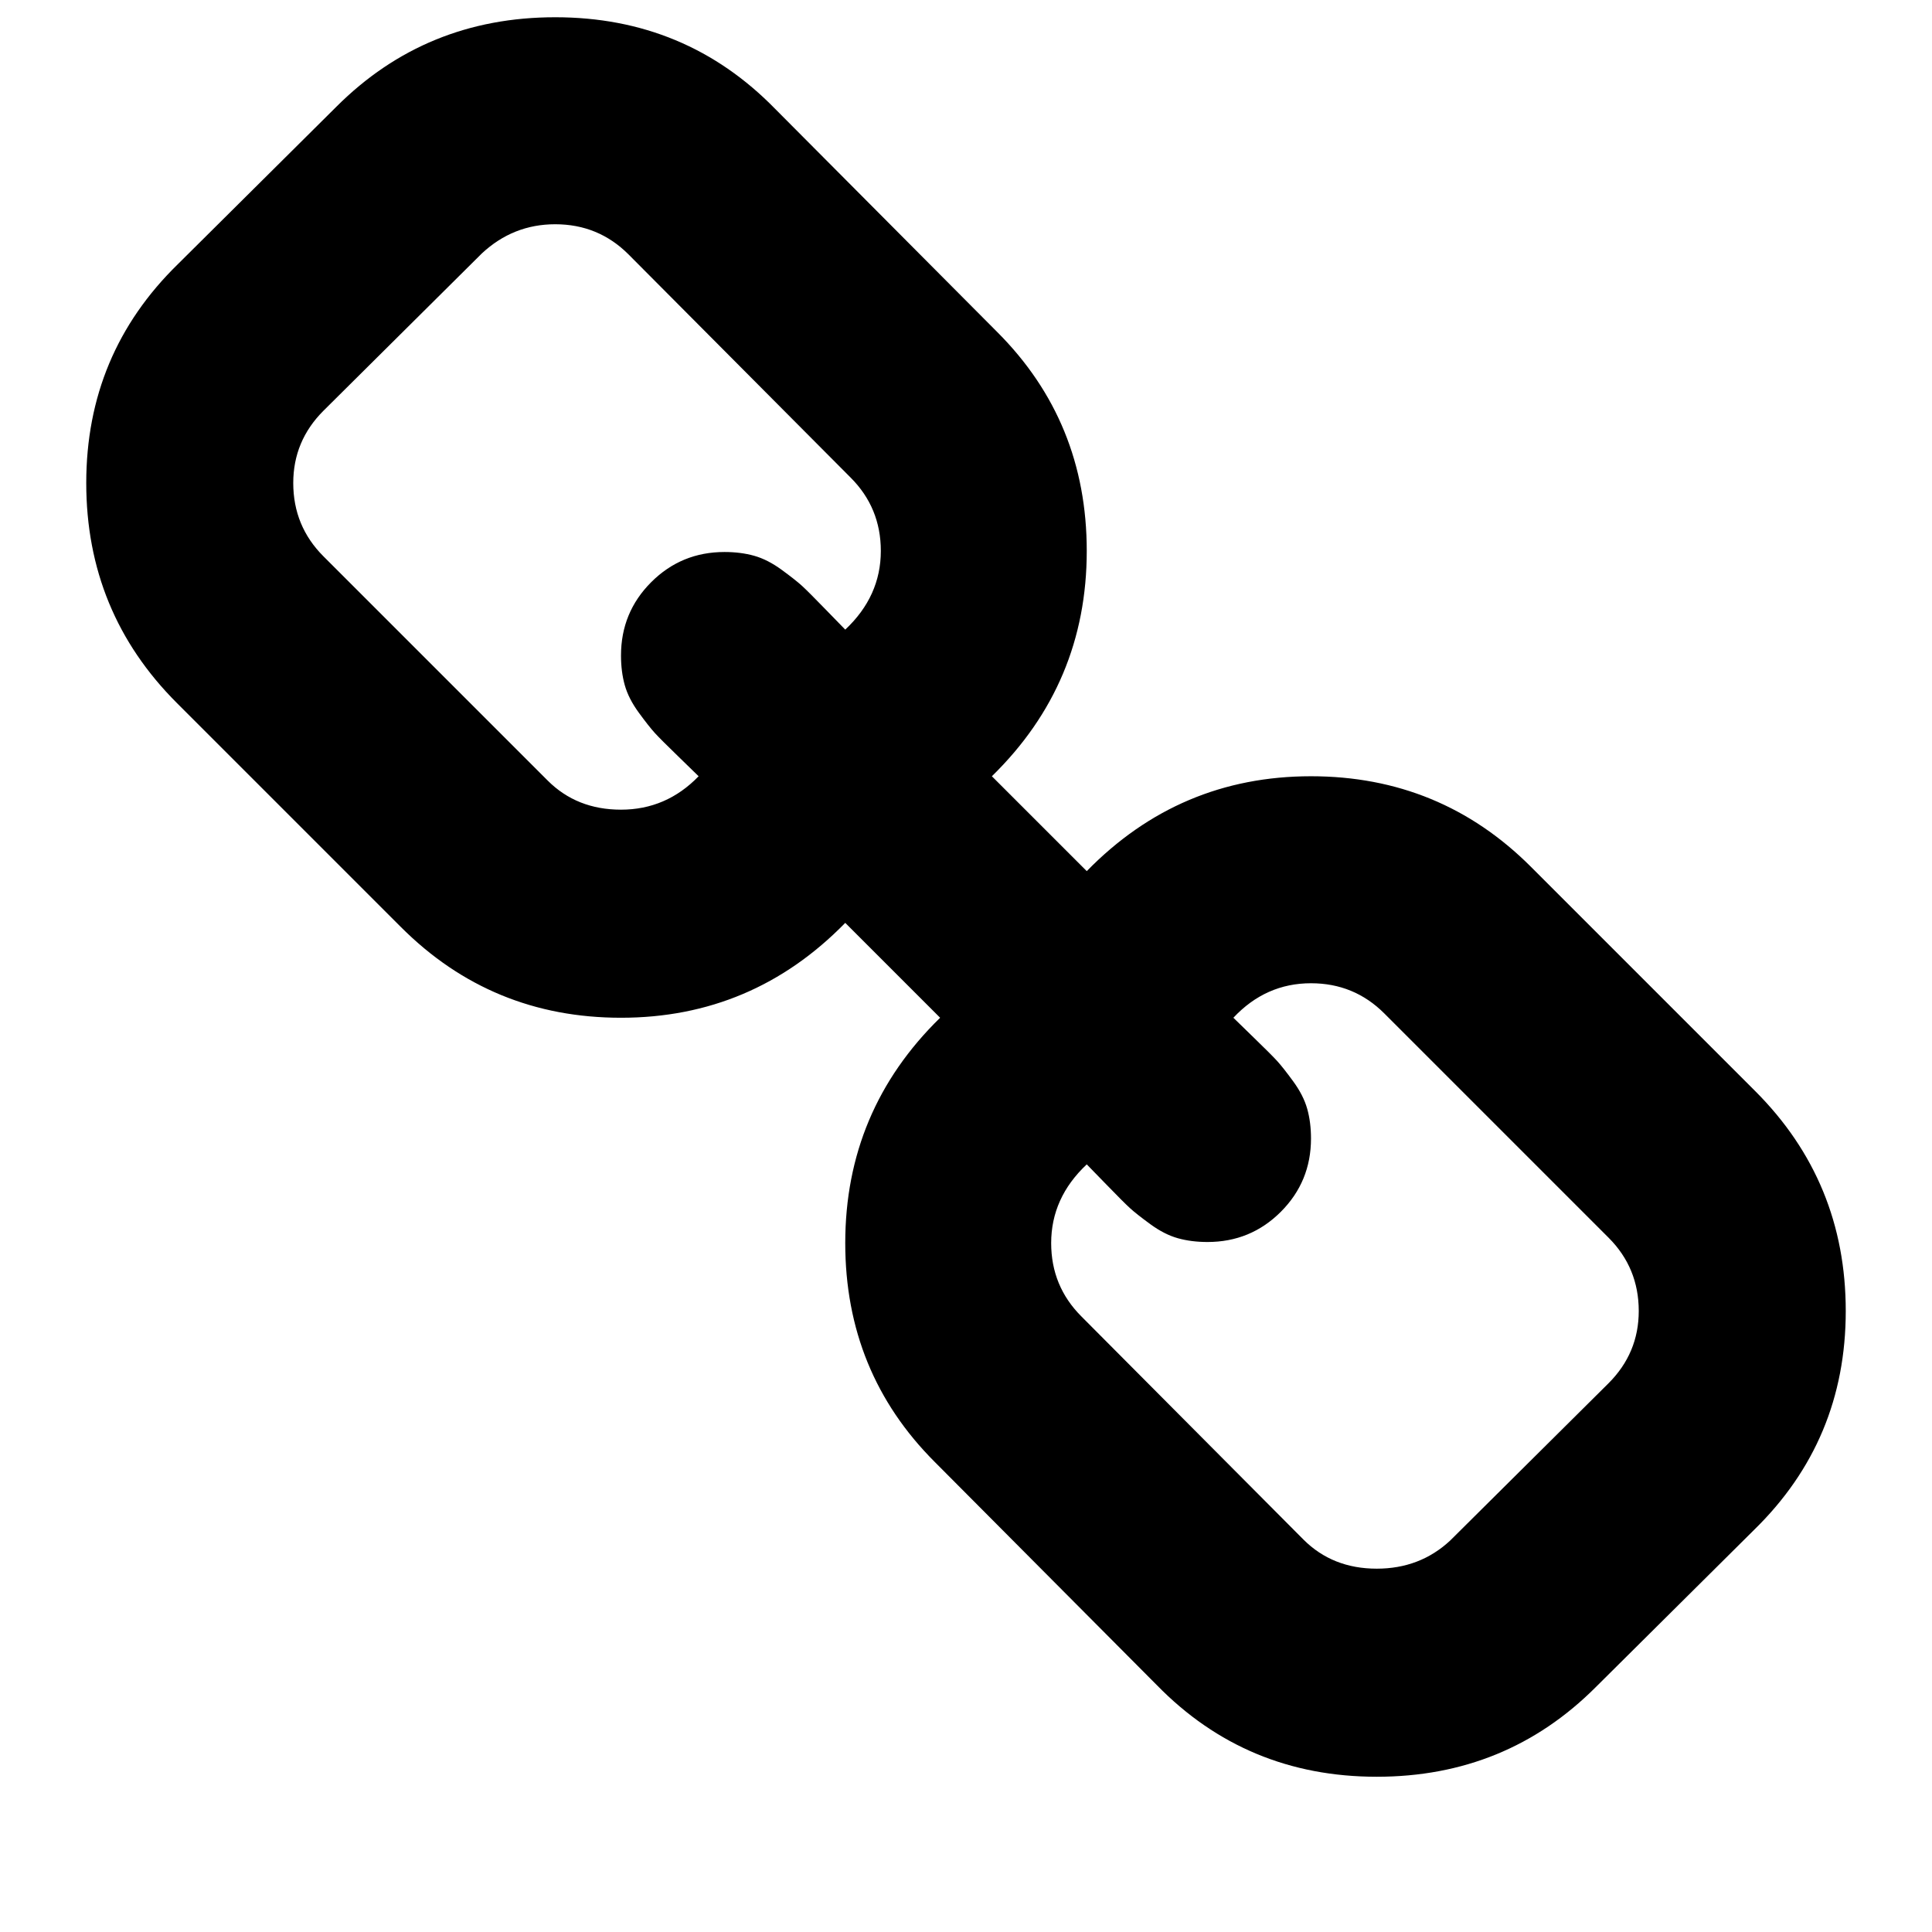
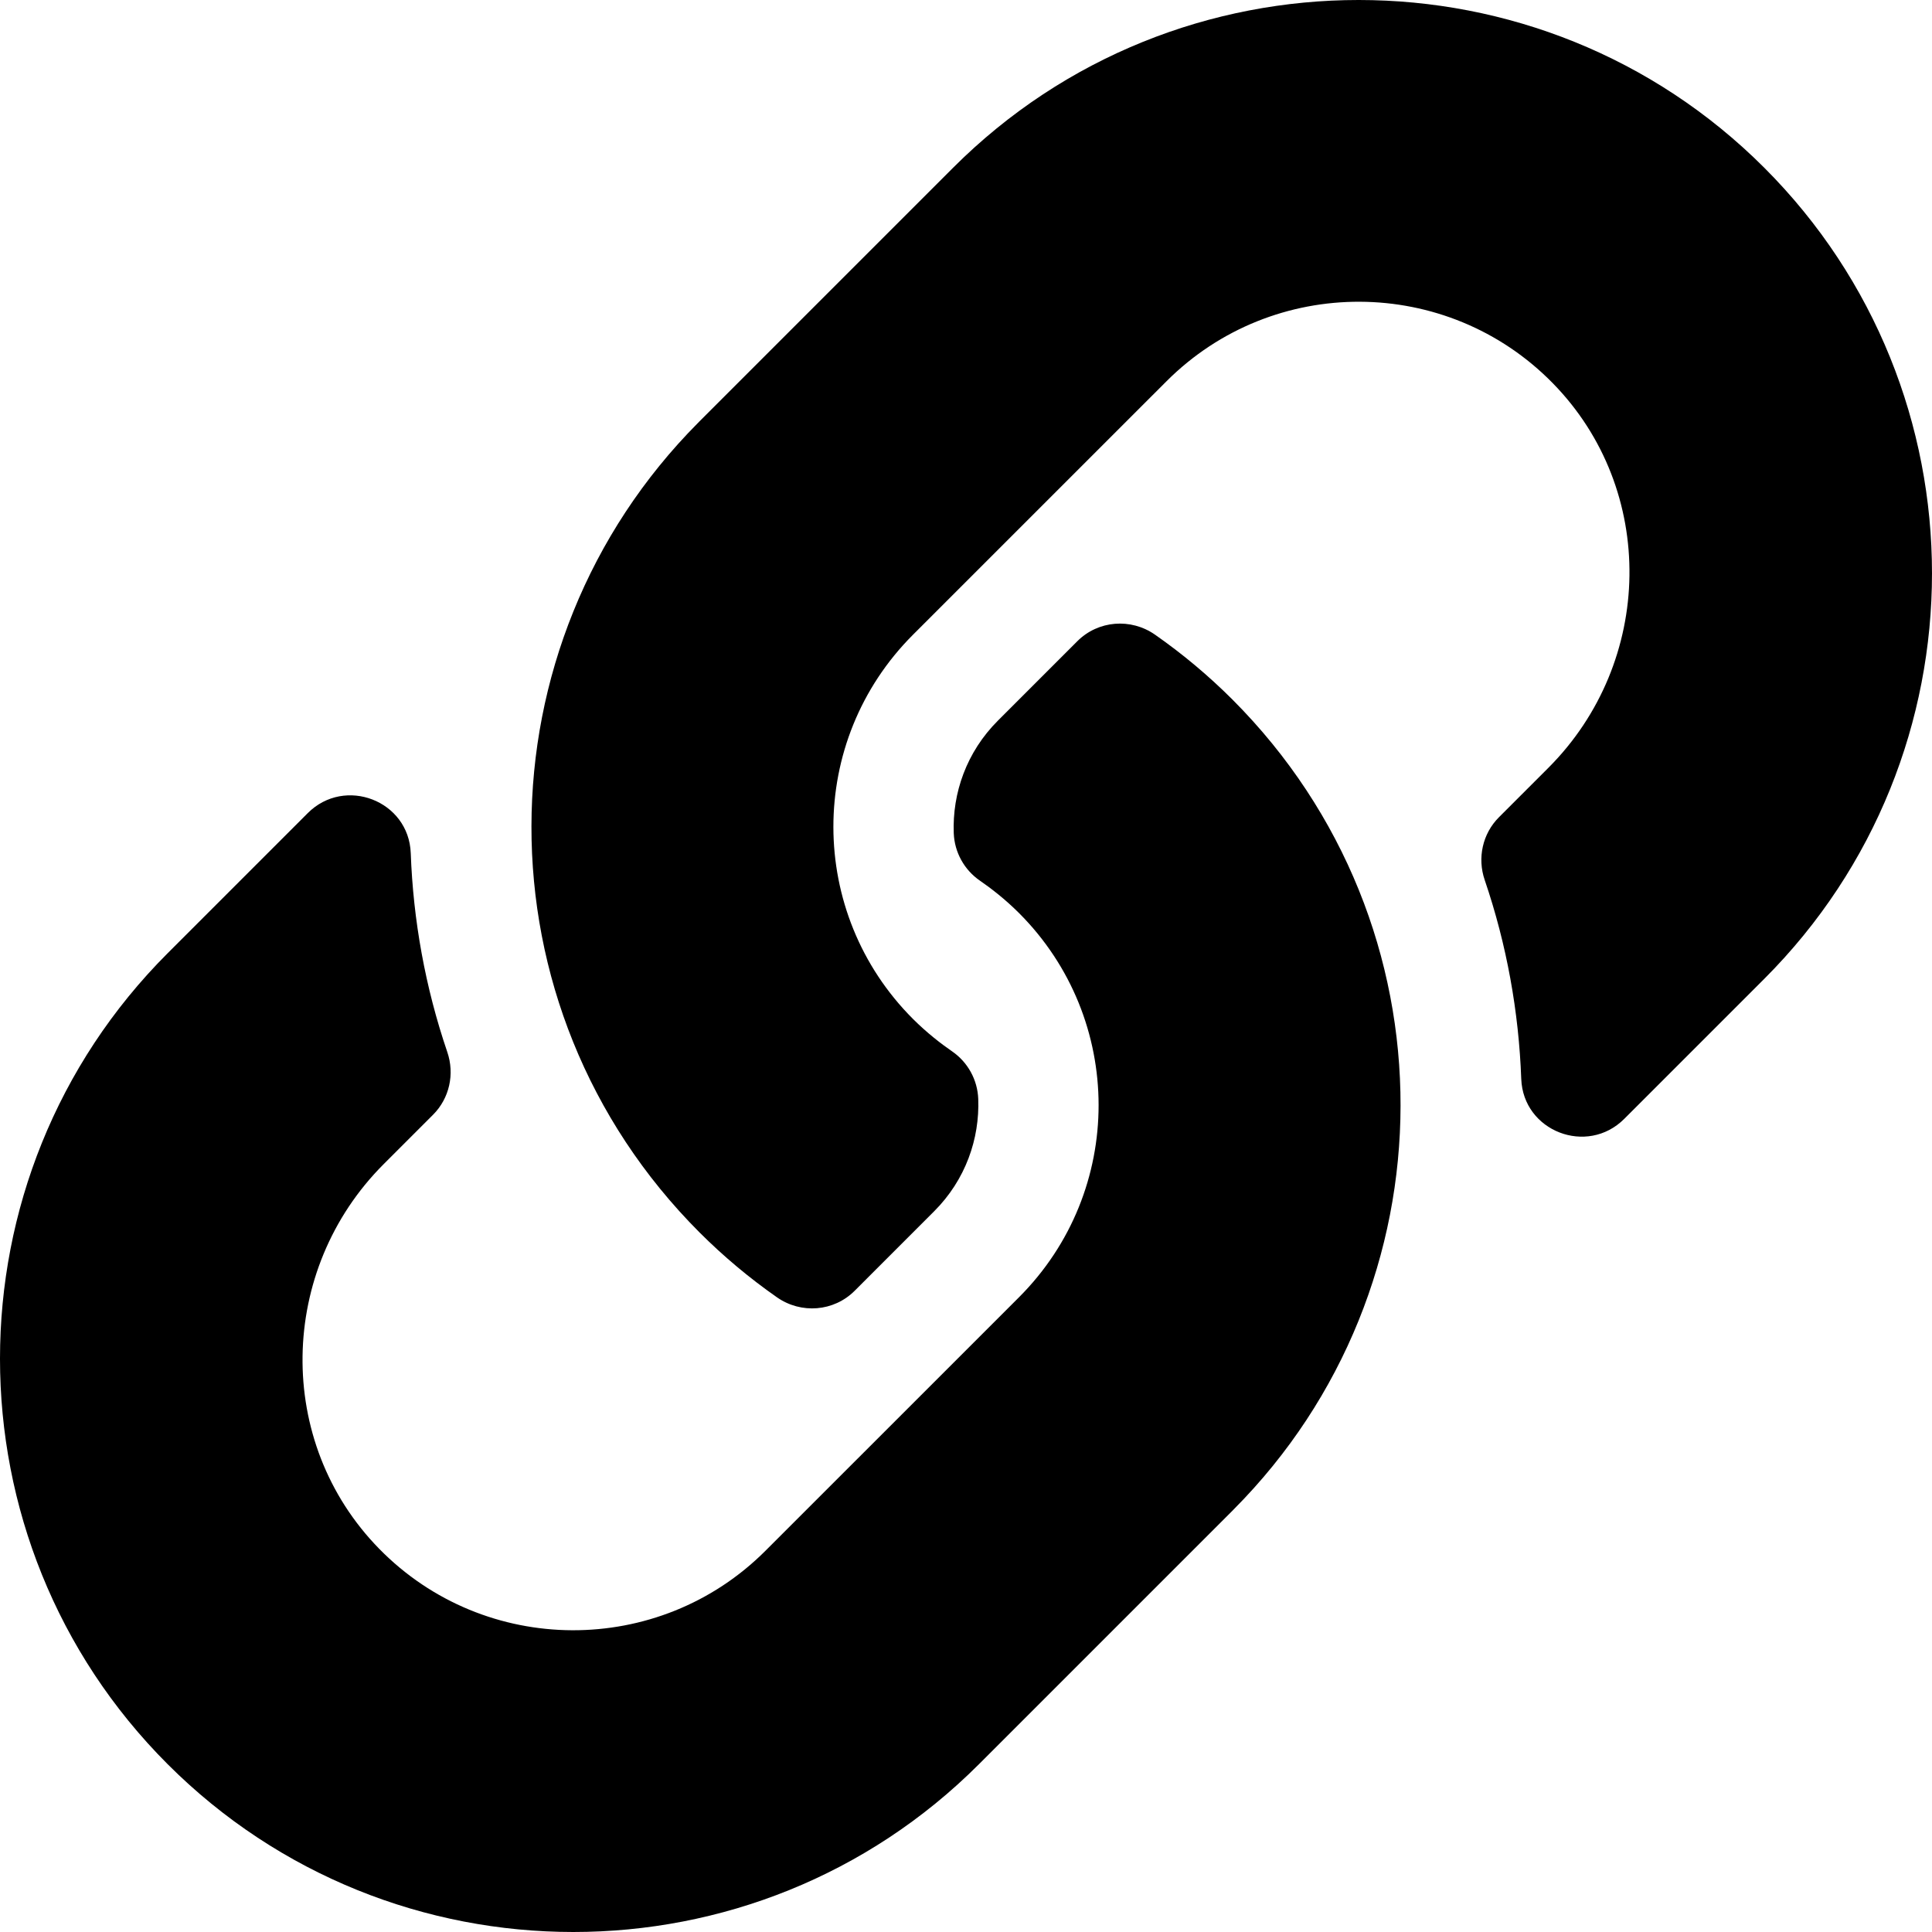
- <svg xmlns="http://www.w3.org/2000/svg" width="1792" height="1792" viewBox="0 0 1792 1792">
-   <path d="M1520 1216q0-40-28-68l-208-208q-28-28-68-28-42 0-72 32 3 3 19 18.5t21.5 21.5 15 19 13 25.5 3.5 27.5q0 40-28 68t-68 28q-15 0-27.5-3.5t-25.5-13-19-15-21.5-21.5-18.5-19q-33 31-33 73 0 40 28 68l206 207q27 27 68 27 40 0 68-26l147-146q28-28 28-67zm-703-705q0-40-28-68l-206-207q-28-28-68-28-39 0-68 27l-147 146q-28 28-28 67 0 40 28 68l208 208q27 27 68 27 42 0 72-31-3-3-19-18.5t-21.5-21.5-15-19-13-25.5-3.5-27.5q0-40 28-68t68-28q15 0 27.5 3.5t25.5 13 19 15 21.5 21.5 18.5 19q33-31 33-73zm895 705q0 120-85 203l-147 146q-83 83-203 83-121 0-204-85l-206-207q-83-83-83-203 0-123 88-209l-88-88q-86 88-208 88-120 0-204-84l-208-208q-84-84-84-204t85-203l147-146q83-83 203-83 121 0 204 85l206 207q83 83 83 203 0 123-88 209l88 88q86-88 208-88 120 0 204 84l208 208q84 84 84 204z" />
+ <svg xmlns="http://www.w3.org/2000/svg" viewBox="0 0 512 512">
+   <path d="M326.612 185.391c59.747 59.809 58.927 155.698.36 214.59-.11.12-.24.25-.36.37l-67.2 67.2c-59.27 59.27-155.699 59.262-214.96 0-59.27-59.26-59.27-155.7 0-214.96l37.106-37.106c9.84-9.84 26.786-3.3 27.294 10.606.648 17.722 3.826 35.527 9.69 52.721 1.986 5.822.567 12.262-3.783 16.612l-13.087 13.087c-28.026 28.026-28.905 73.66-1.155 101.96 28.024 28.579 74.086 28.749 102.325.51l67.2-67.19c28.191-28.191 28.073-73.757 0-101.83-3.701-3.694-7.429-6.564-10.341-8.569a16.037 16.037 0 0 1-6.947-12.606c-.396-10.567 3.348-21.456 11.698-29.806l21.054-21.055c5.521-5.521 14.182-6.199 20.584-1.731a152.482 152.482 0 0 1 20.522 17.197zM467.547 44.449c-59.261-59.262-155.69-59.27-214.96 0l-67.2 67.2c-.12.12-.25.25-.36.37-58.566 58.892-59.387 154.781.36 214.59a152.454 152.454 0 0 0 20.521 17.196c6.402 4.468 15.064 3.789 20.584-1.731l21.054-21.055c8.35-8.35 12.094-19.239 11.698-29.806a16.037 16.037 0 0 0-6.947-12.606c-2.912-2.005-6.64-4.875-10.341-8.569-28.073-28.073-28.191-73.639 0-101.83l67.2-67.19c28.239-28.239 74.3-28.069 102.325.51 27.75 28.3 26.872 73.934-1.155 101.96l-13.087 13.087c-4.35 4.35-5.769 10.79-3.783 16.612 5.864 17.194 9.042 34.999 9.69 52.721.509 13.906 17.454 20.446 27.294 10.606l37.106-37.106c59.271-59.259 59.271-155.699.001-214.959z" />
</svg>
